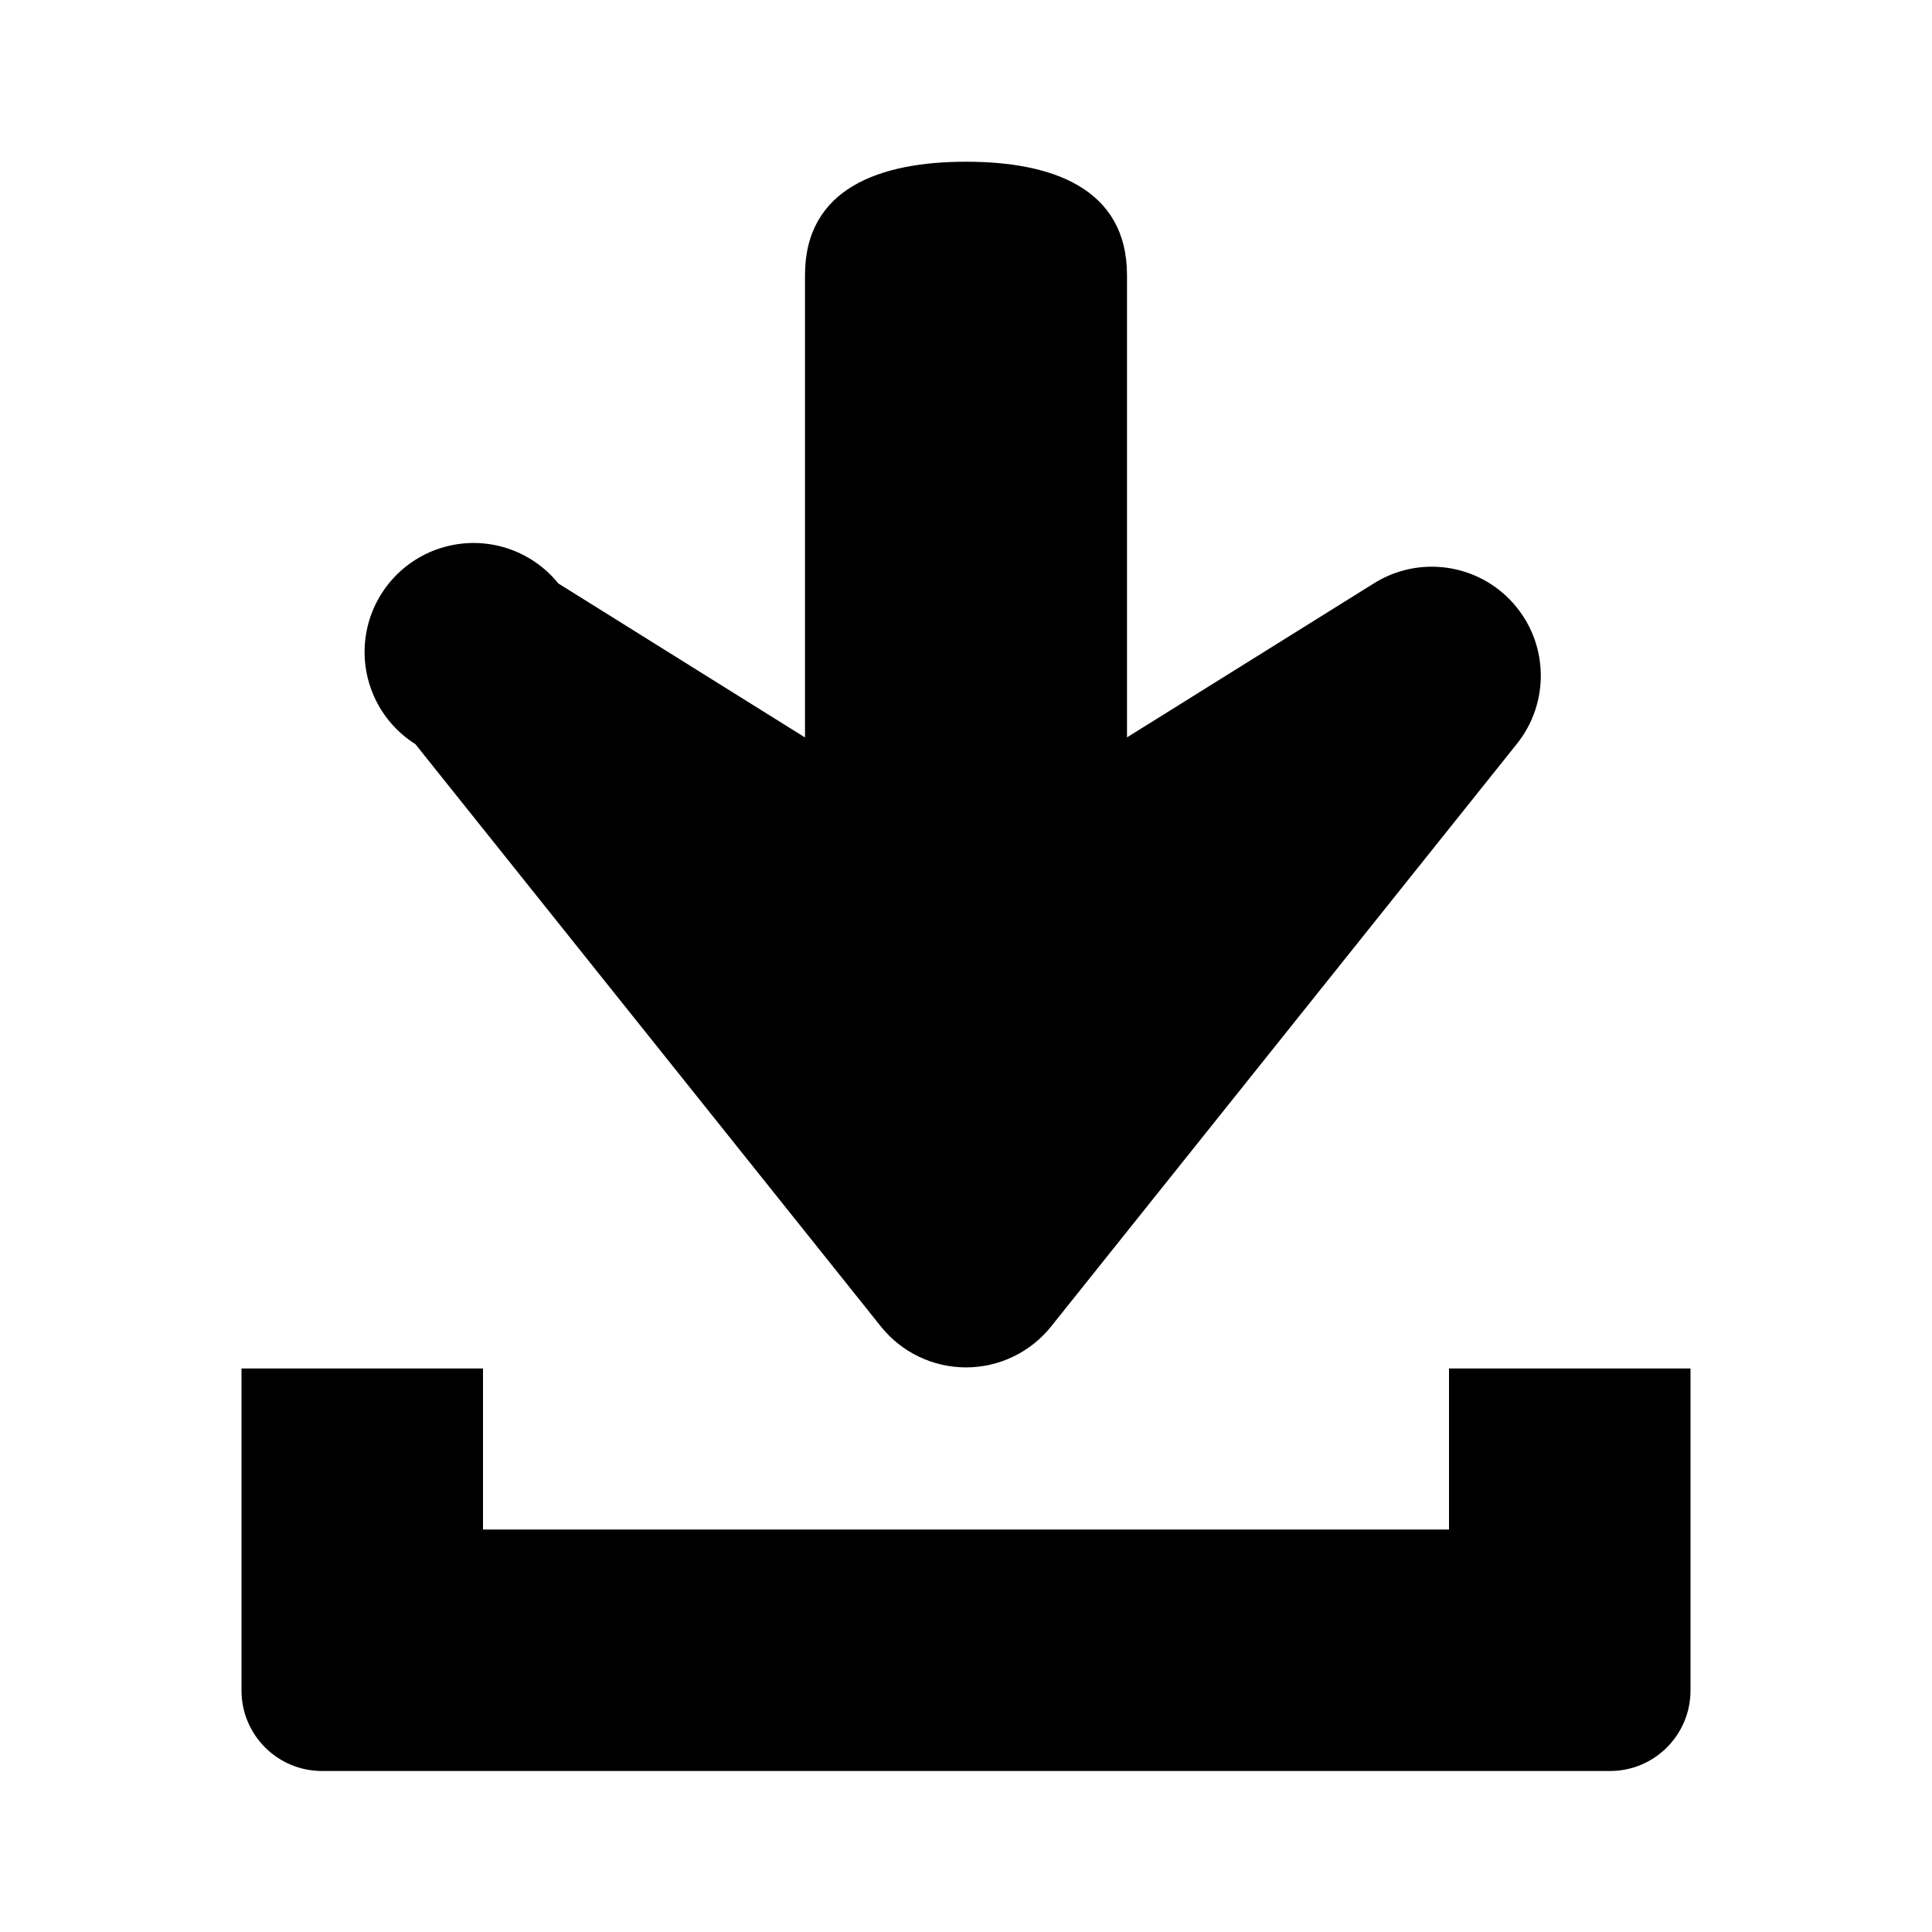
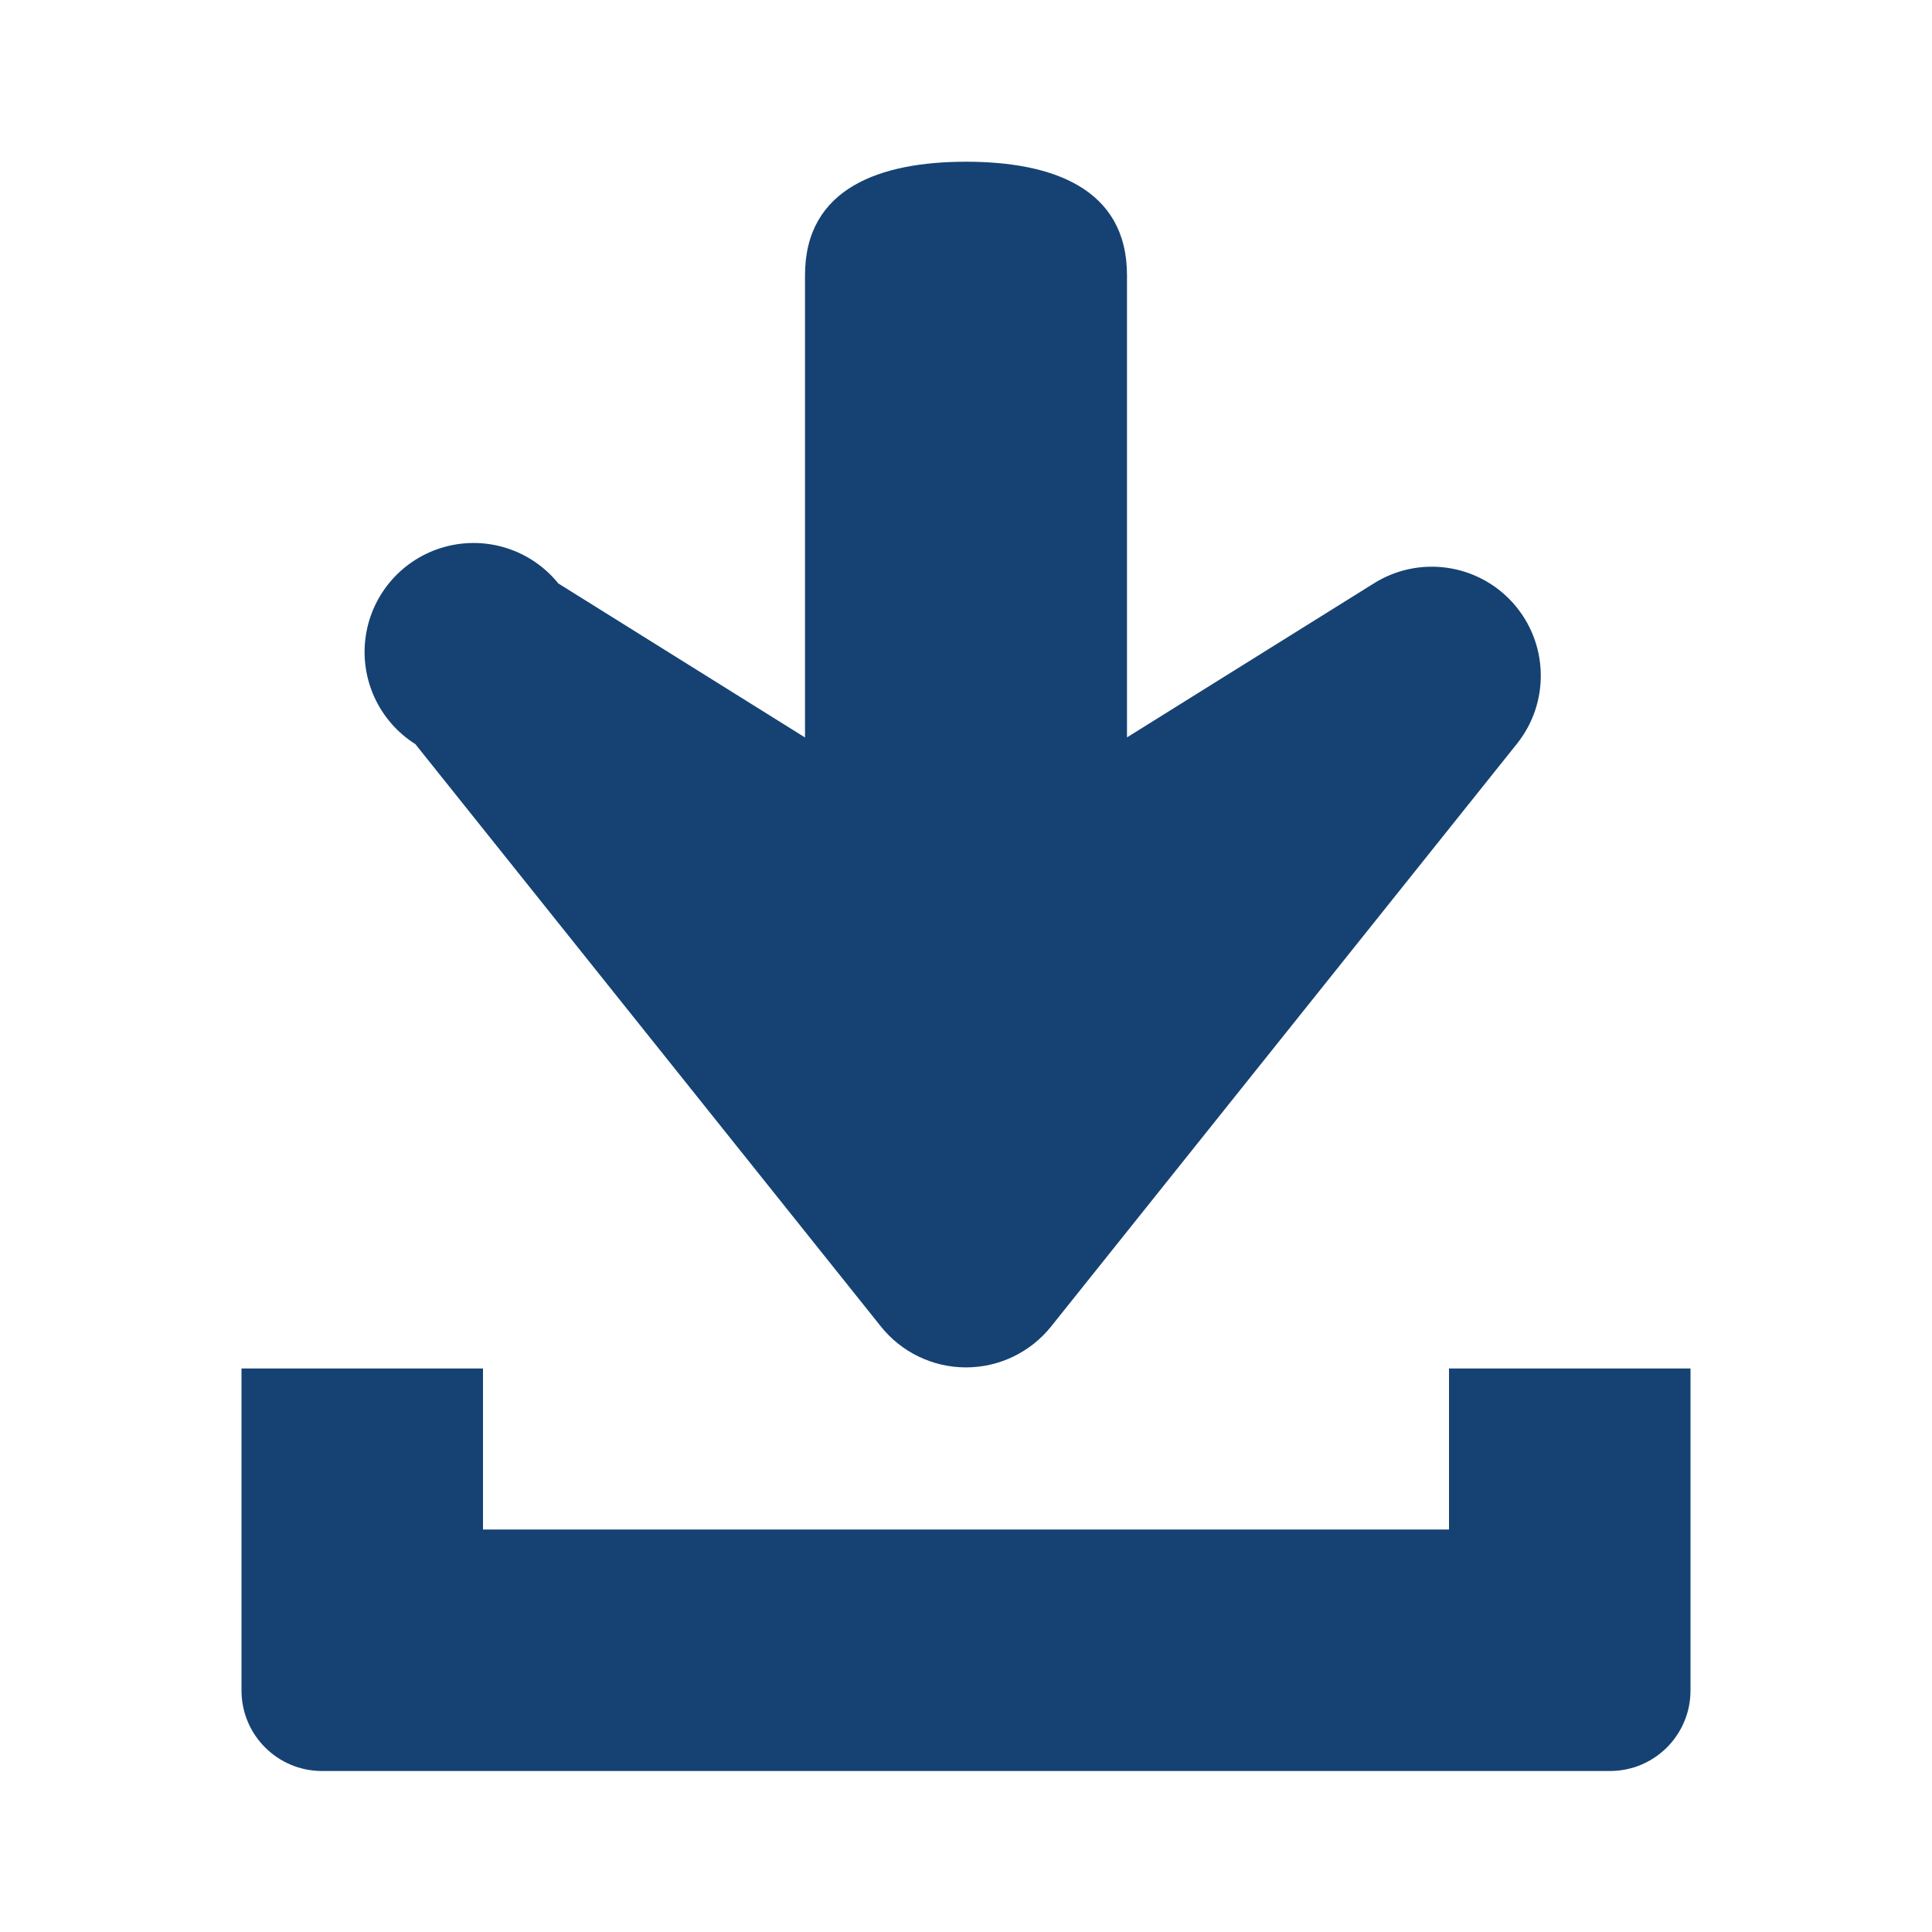
<svg xmlns="http://www.w3.org/2000/svg" aria-hidden="true" focusable="false" role="img" width="24" height="24">
  <path fill="none" d="M0 0h24v24H0z" />
-   <path d="M18 17v2H6v-2H3v4a1 1 0 0 0 1 1h16a1 1 0 0 0 1-1v-4h-3z" />
-   <path d="M10.941 16.476a1.354 1.354 0 0 0 2.118 0l5.782-7.233a1.354 1.354 0 0 0-1.776-1.995L14 9.16V3.42c0-1.088-.94-1.411-1.999-1.411-1.061 0-2.001.323-2.001 1.41v5.742L6.936 7.248A1.354 1.354 0 1 0 5.16 9.244l5.781 7.232z" />
+   <path fill="#154273" d="M18 17v2H6v-2H3v4a1 1 0 0 0 1 1h16a1 1 0 0 0 1-1v-4h-3z" />
+   <path d="M10.941 16.476a1.354 1.354 0 0 0 2.118 0l5.782-7.233a1.354 1.354 0 0 0-1.776-1.995L14 9.16V3.42c0-1.088-.94-1.411-1.999-1.411-1.061 0-2.001.323-2.001 1.41v5.742L6.936 7.248A1.354 1.354 0 1 0 5.16 9.244l5.781 7.232z" fill="#154273" />
</svg>
